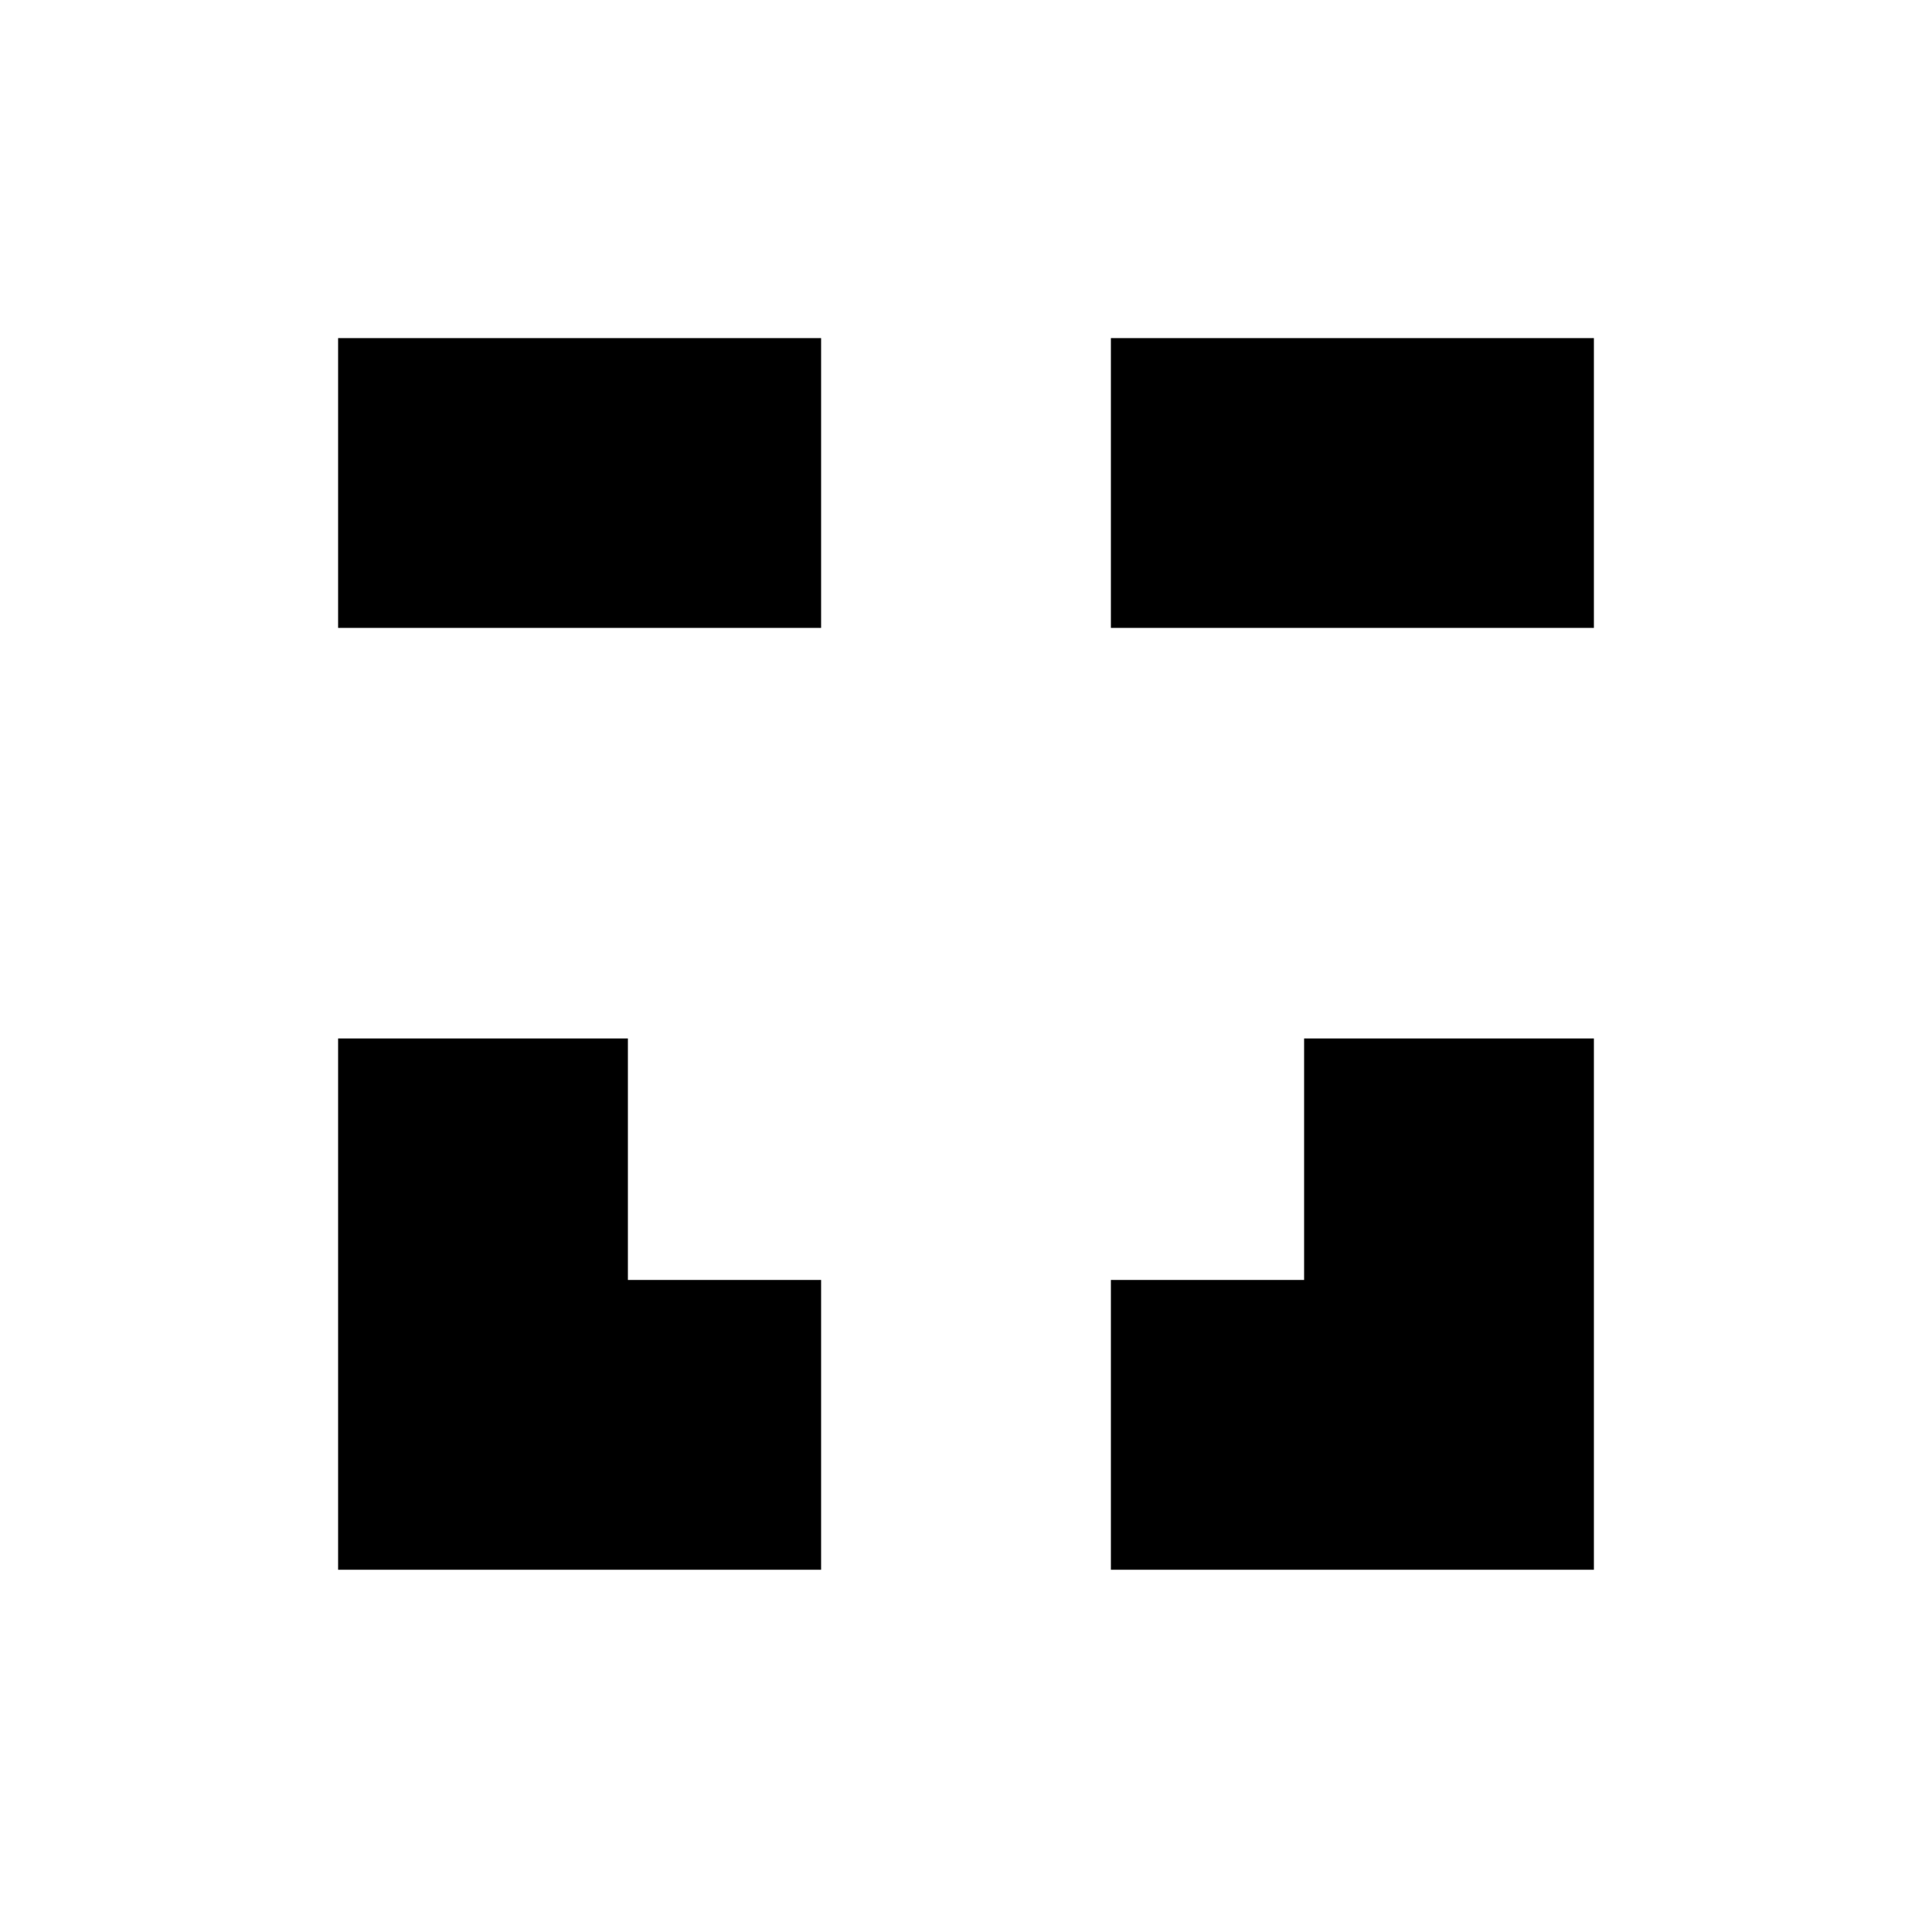
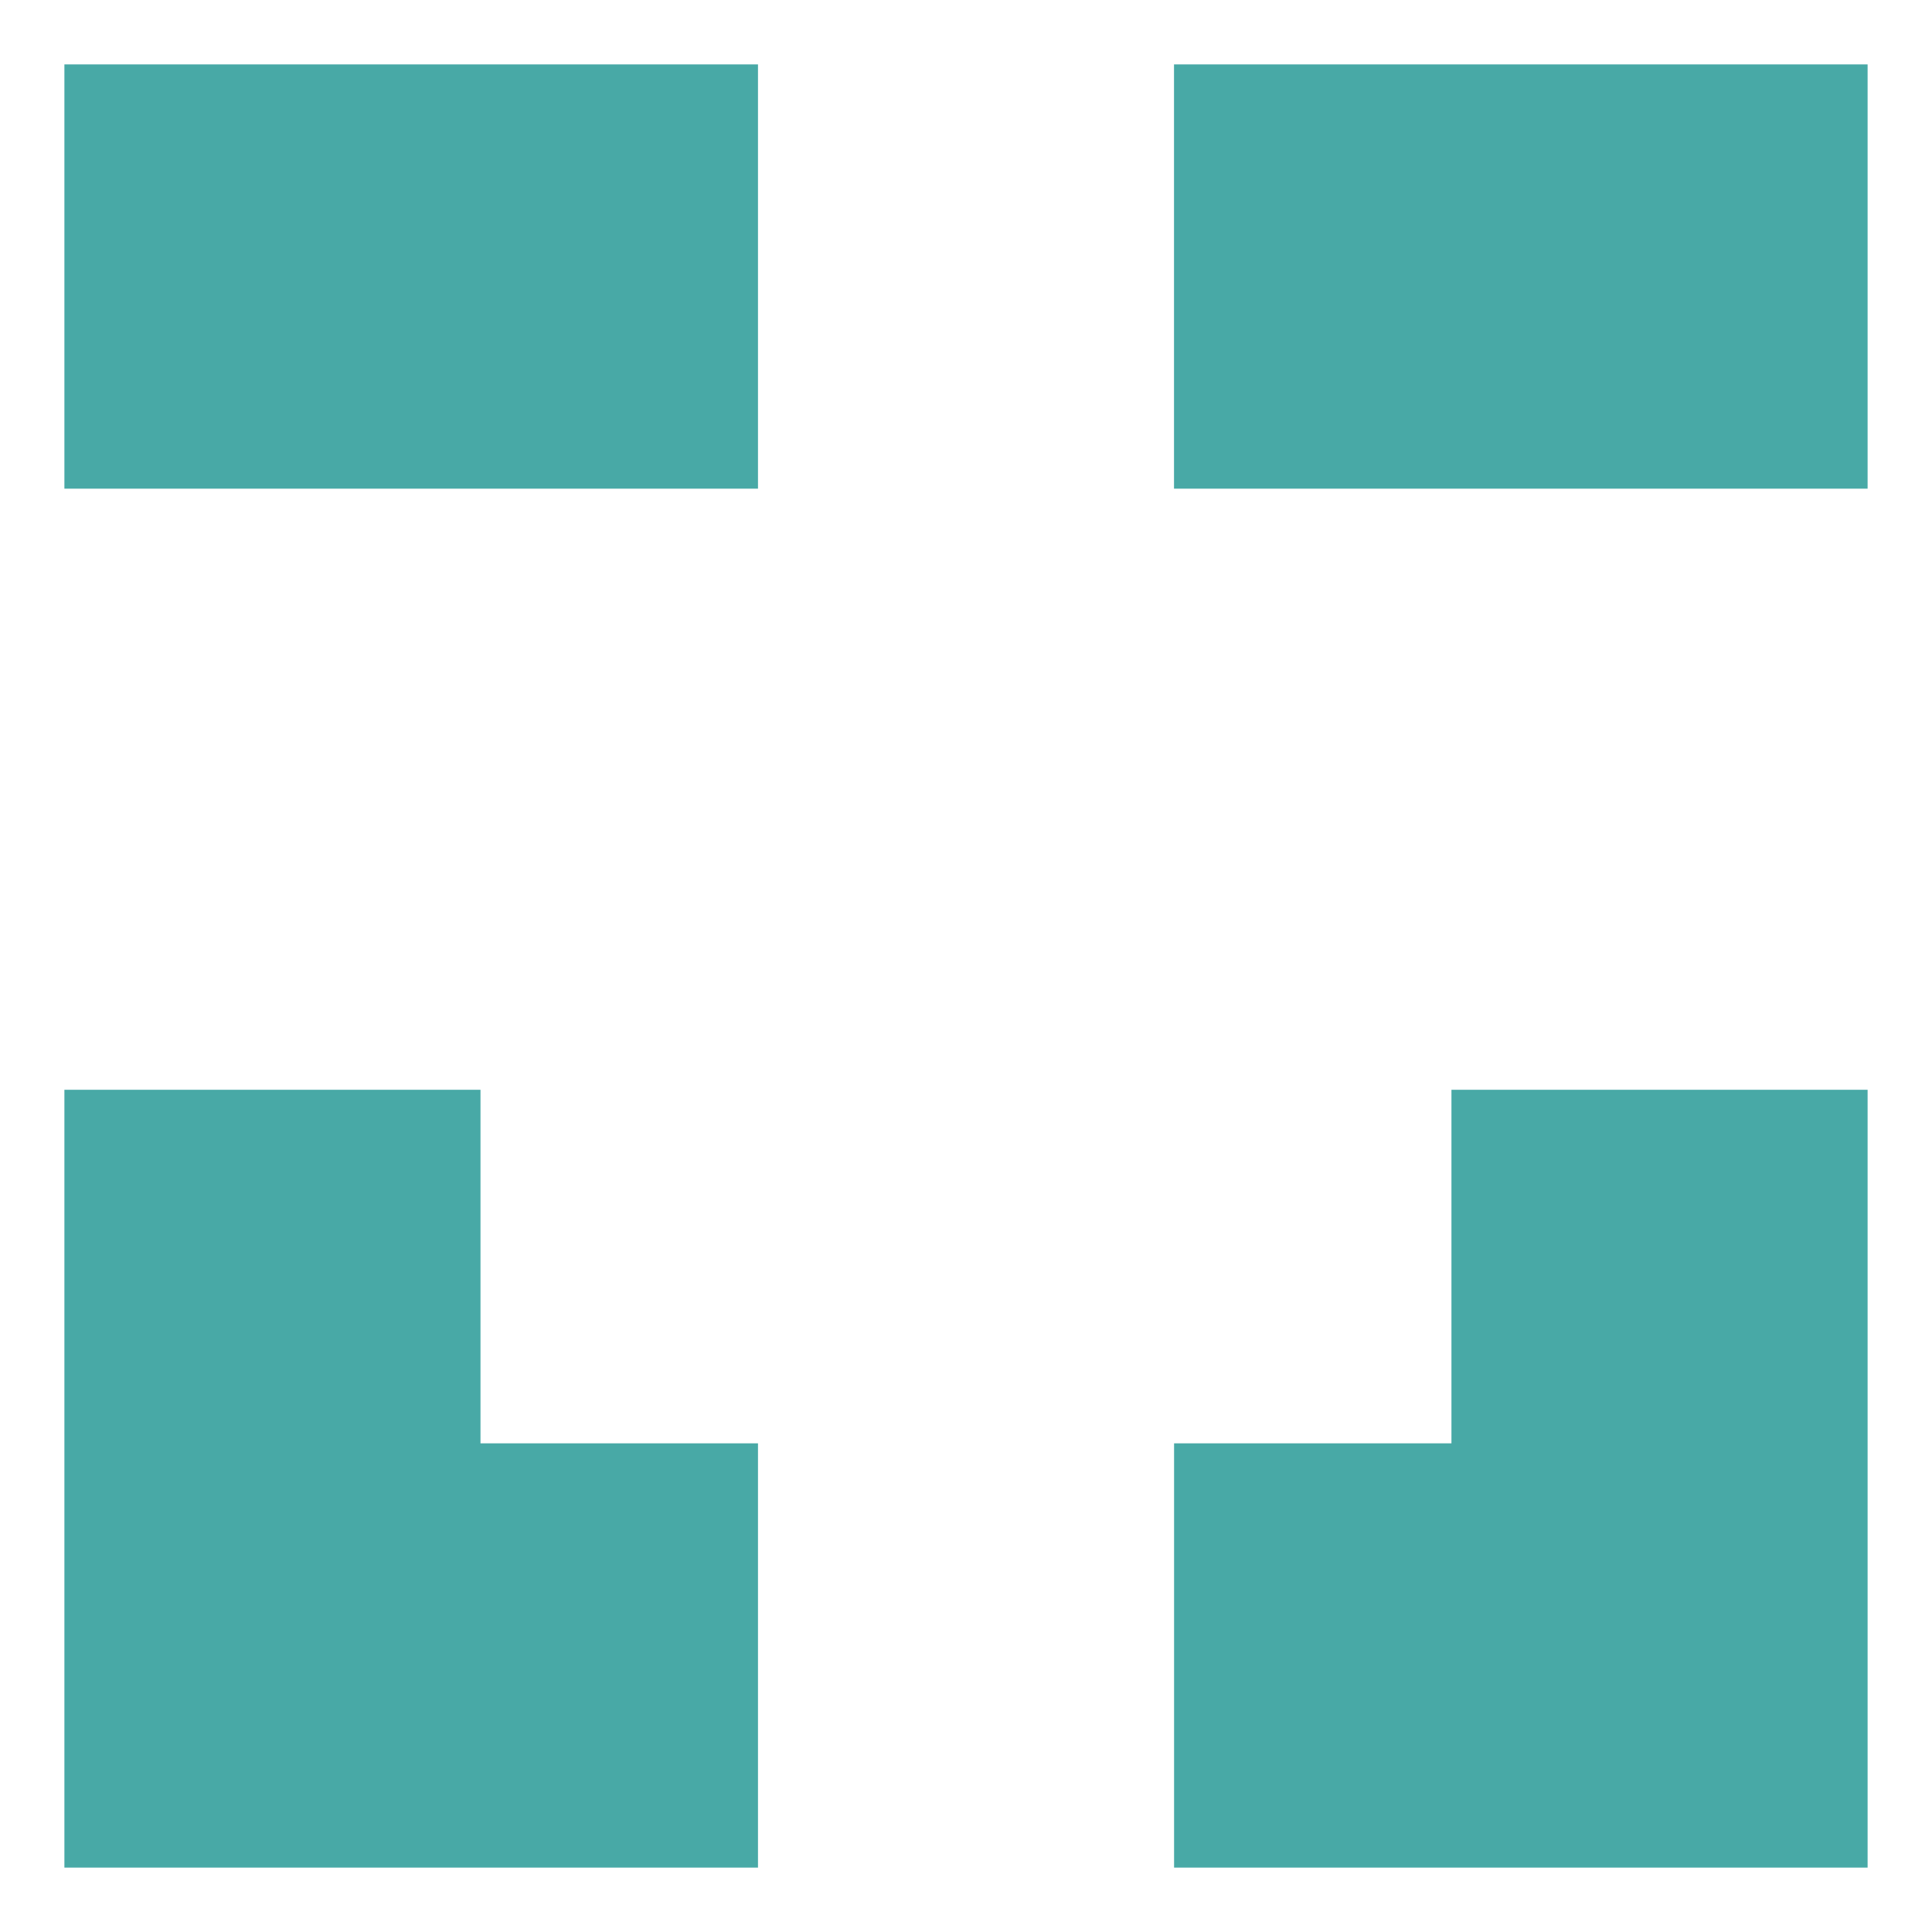
- <svg xmlns="http://www.w3.org/2000/svg" width="40" height="40" fill="none">
-   <path fill-rule="evenodd" clip-rule="evenodd" d="M17 7H7v6h10V7Zm16 0H23v6h10V7Zm0 14.5h-6v5h-4v6h10v-11Zm-20 0H7v11h10v-6h-4v-5Z" fill="currentColor" />
+ <svg xmlns="http://www.w3.org/2000/svg" width="30" height="30" fill="none">
+   <path fill-rule="evenodd" clip-rule="evenodd" d="M11.77 1H1v6.588h10.77V1ZM29 1H18.23v6.588H29V1Zm0 15.922h-6.462v5.49h-4.307V29H29V16.922Zm-21.538 0H1V29h10.77v-6.588H7.461v-5.49Z" fill="#48A9A6" />
</svg>
